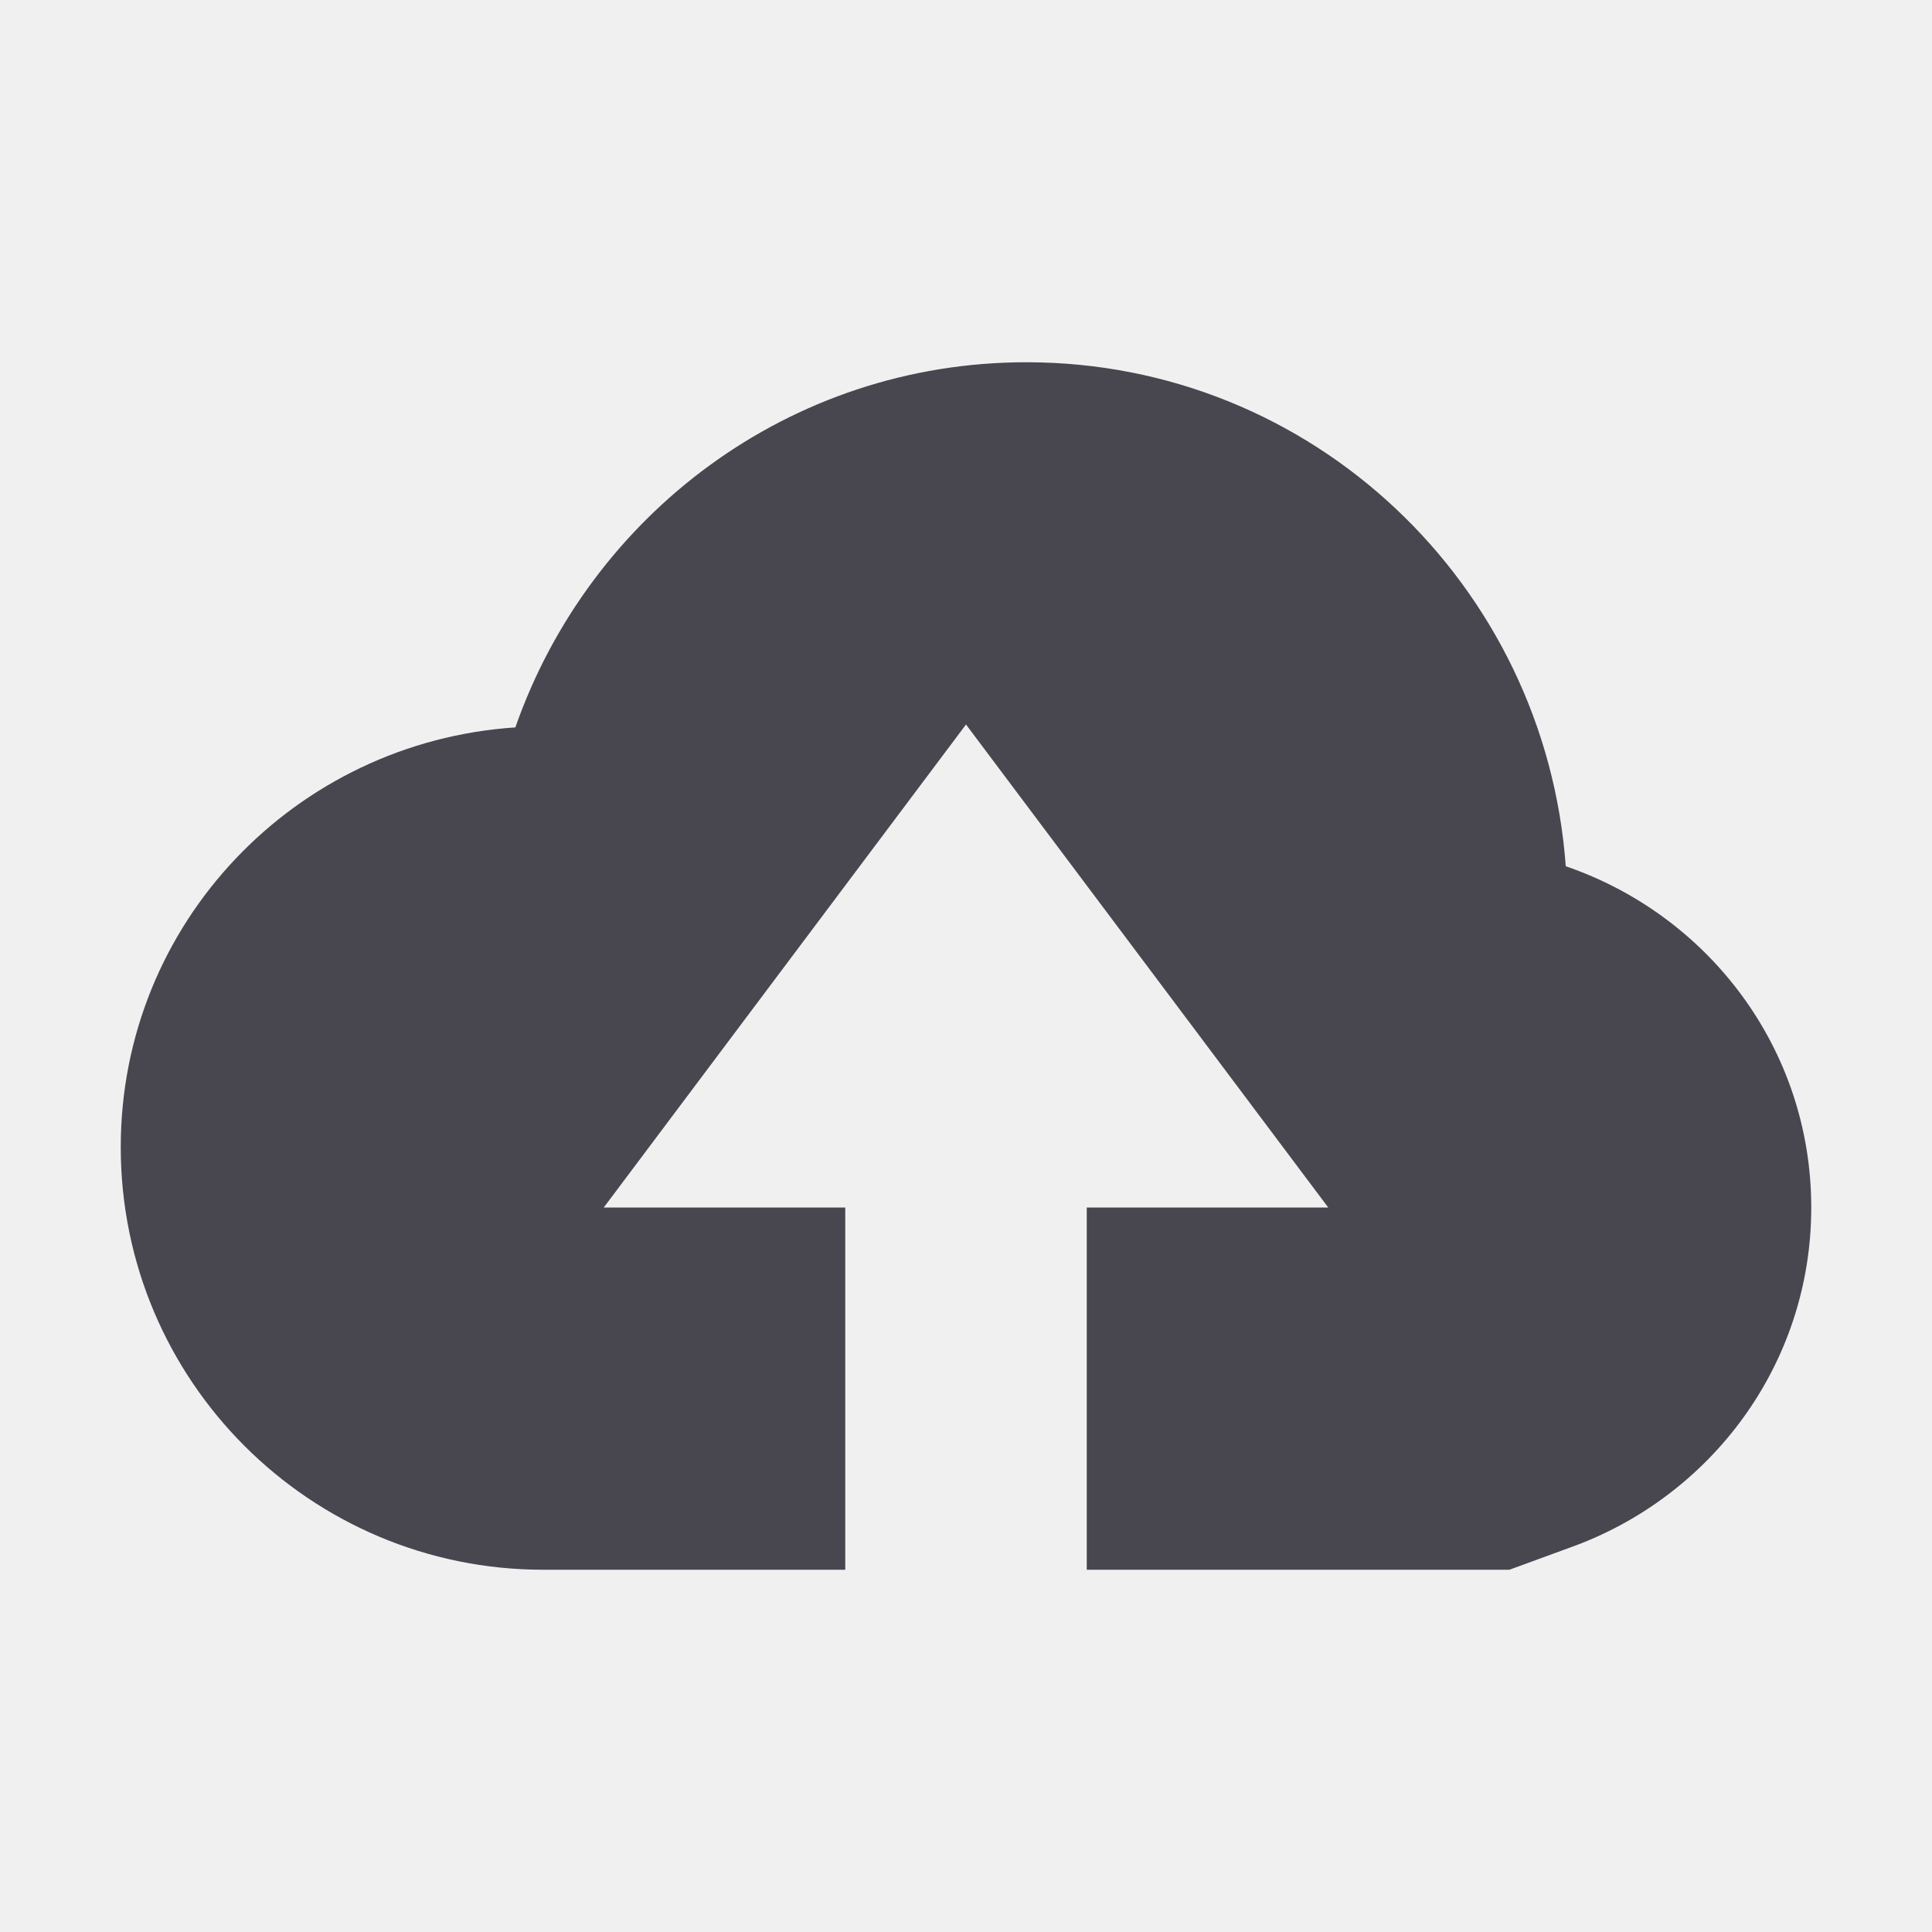
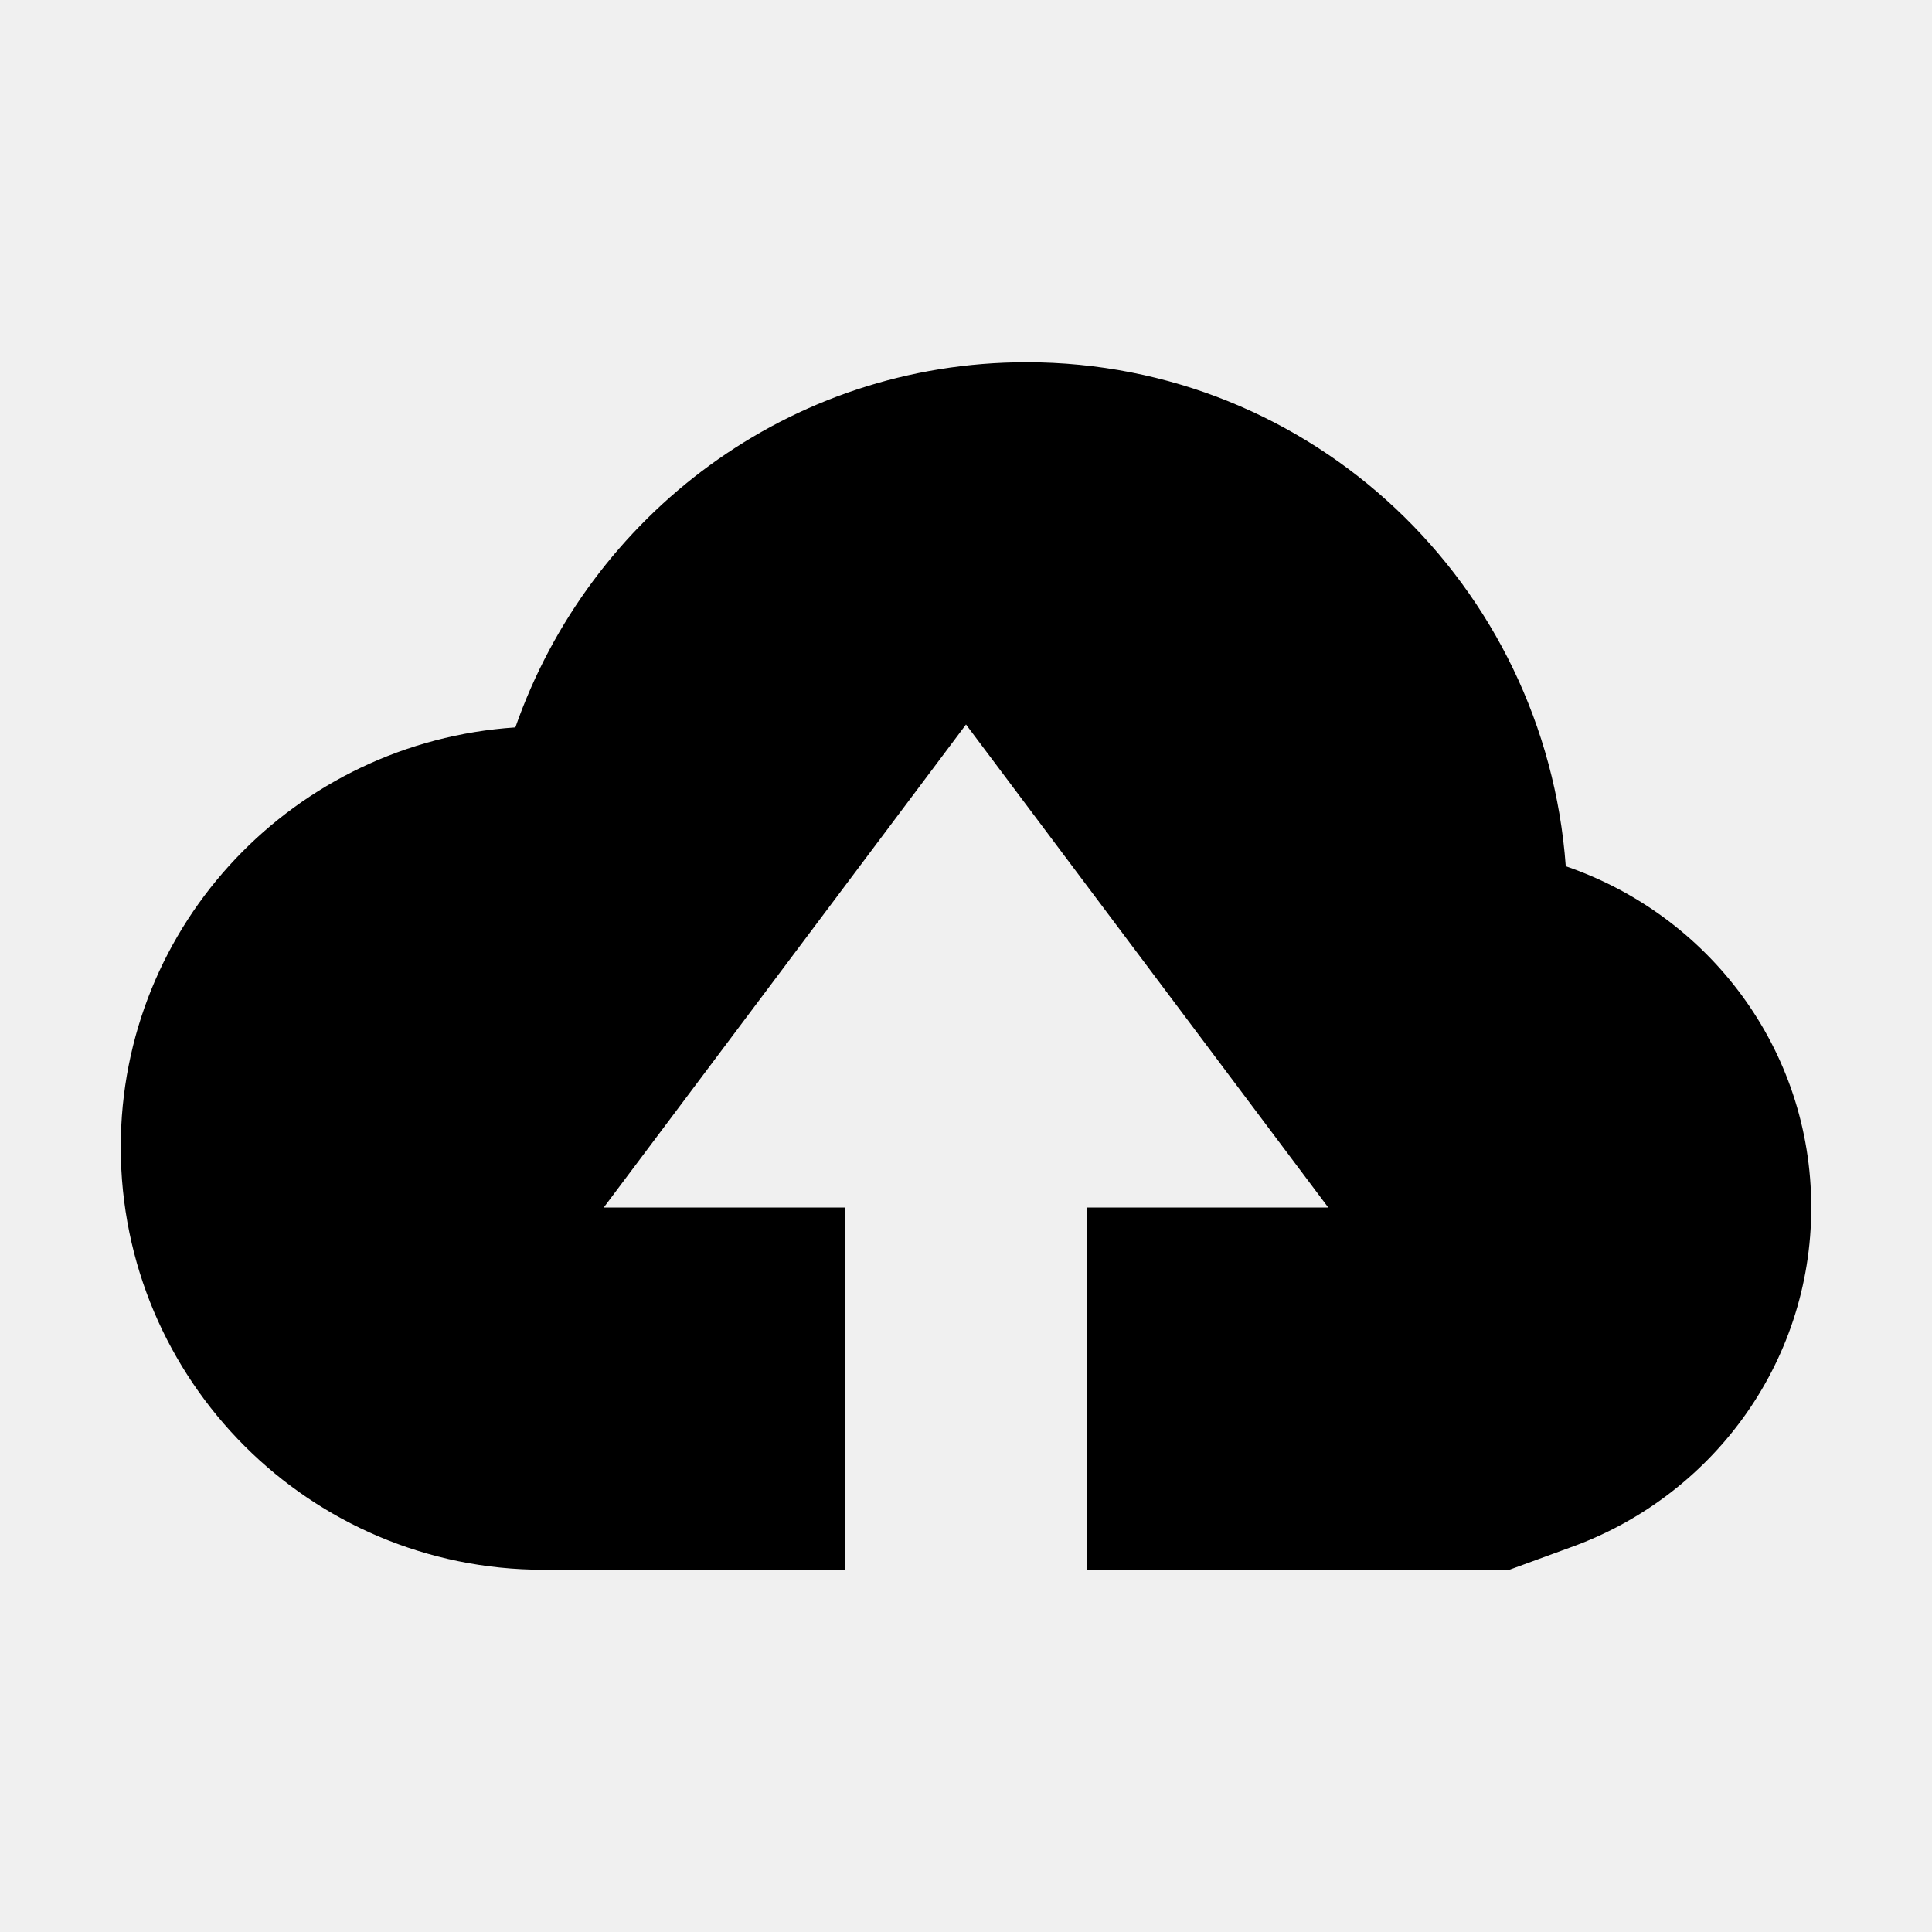
- <svg xmlns="http://www.w3.org/2000/svg" xmlns:xlink="http://www.w3.org/1999/xlink" width="16px" height="16px" viewBox="0 0 16 16" version="1.1">
-   <defs>
-     <path d="M12.967,7.174 C12.797,4.844 10.873,3 8.5,3 C6.535,3 4.882,4.268 4.268,6.024 C2.445,6.145 1,7.647 1,9.5 C1,11.433 2.567,13 4.5,13 L7,13 L7,10 L5,10 L8,6 L11,10 L9,10 L9,13 L12.5,13 L13,12.817 C14.162,12.403 15,11.305 15,10 C15,8.684 14.147,7.578 12.967,7.174" id="path-1" />
-   </defs>
-   <g id="Final---SVGs-for-Harry" stroke="none" stroke-width="1" fill="none" fill-rule="evenodd">
-     <g id="Upload-to-Cloud">
-       <mask id="mask-2" fill="white">
-         <use xlink:href="#path-1" />
-       </mask>
-       <use fill="#48464F" xlink:href="#path-1" />
+ <svg xmlns="http://www.w3.org/2000/svg" width="16px" height="16px" viewBox="0 0 16 16" version="1.1">
+   <defs />
+   <g id="Page-1" stroke="none" stroke-width="1" fill="none" fill-rule="evenodd">
+     <g id="cloud-upload" fill="#000000">
+       <path d="M12.967,7.174 C12.797,4.844 10.873,3 8.5,3 C6.535,3 4.882,4.268 4.268,6.024 C2.445,6.145 1,7.647 1,9.5 C1,11.433 2.567,13 4.5,13 L7,13 L7,10 L5,10 L8,6 L11,10 L9,10 L9,13 L12.5,13 L13,12.817 C14.162,12.403 15,11.305 15,10 C15,8.684 14.147,7.578 12.967,7.174" id="Upload-to-Cloud" />
    </g>
  </g>
</svg>
